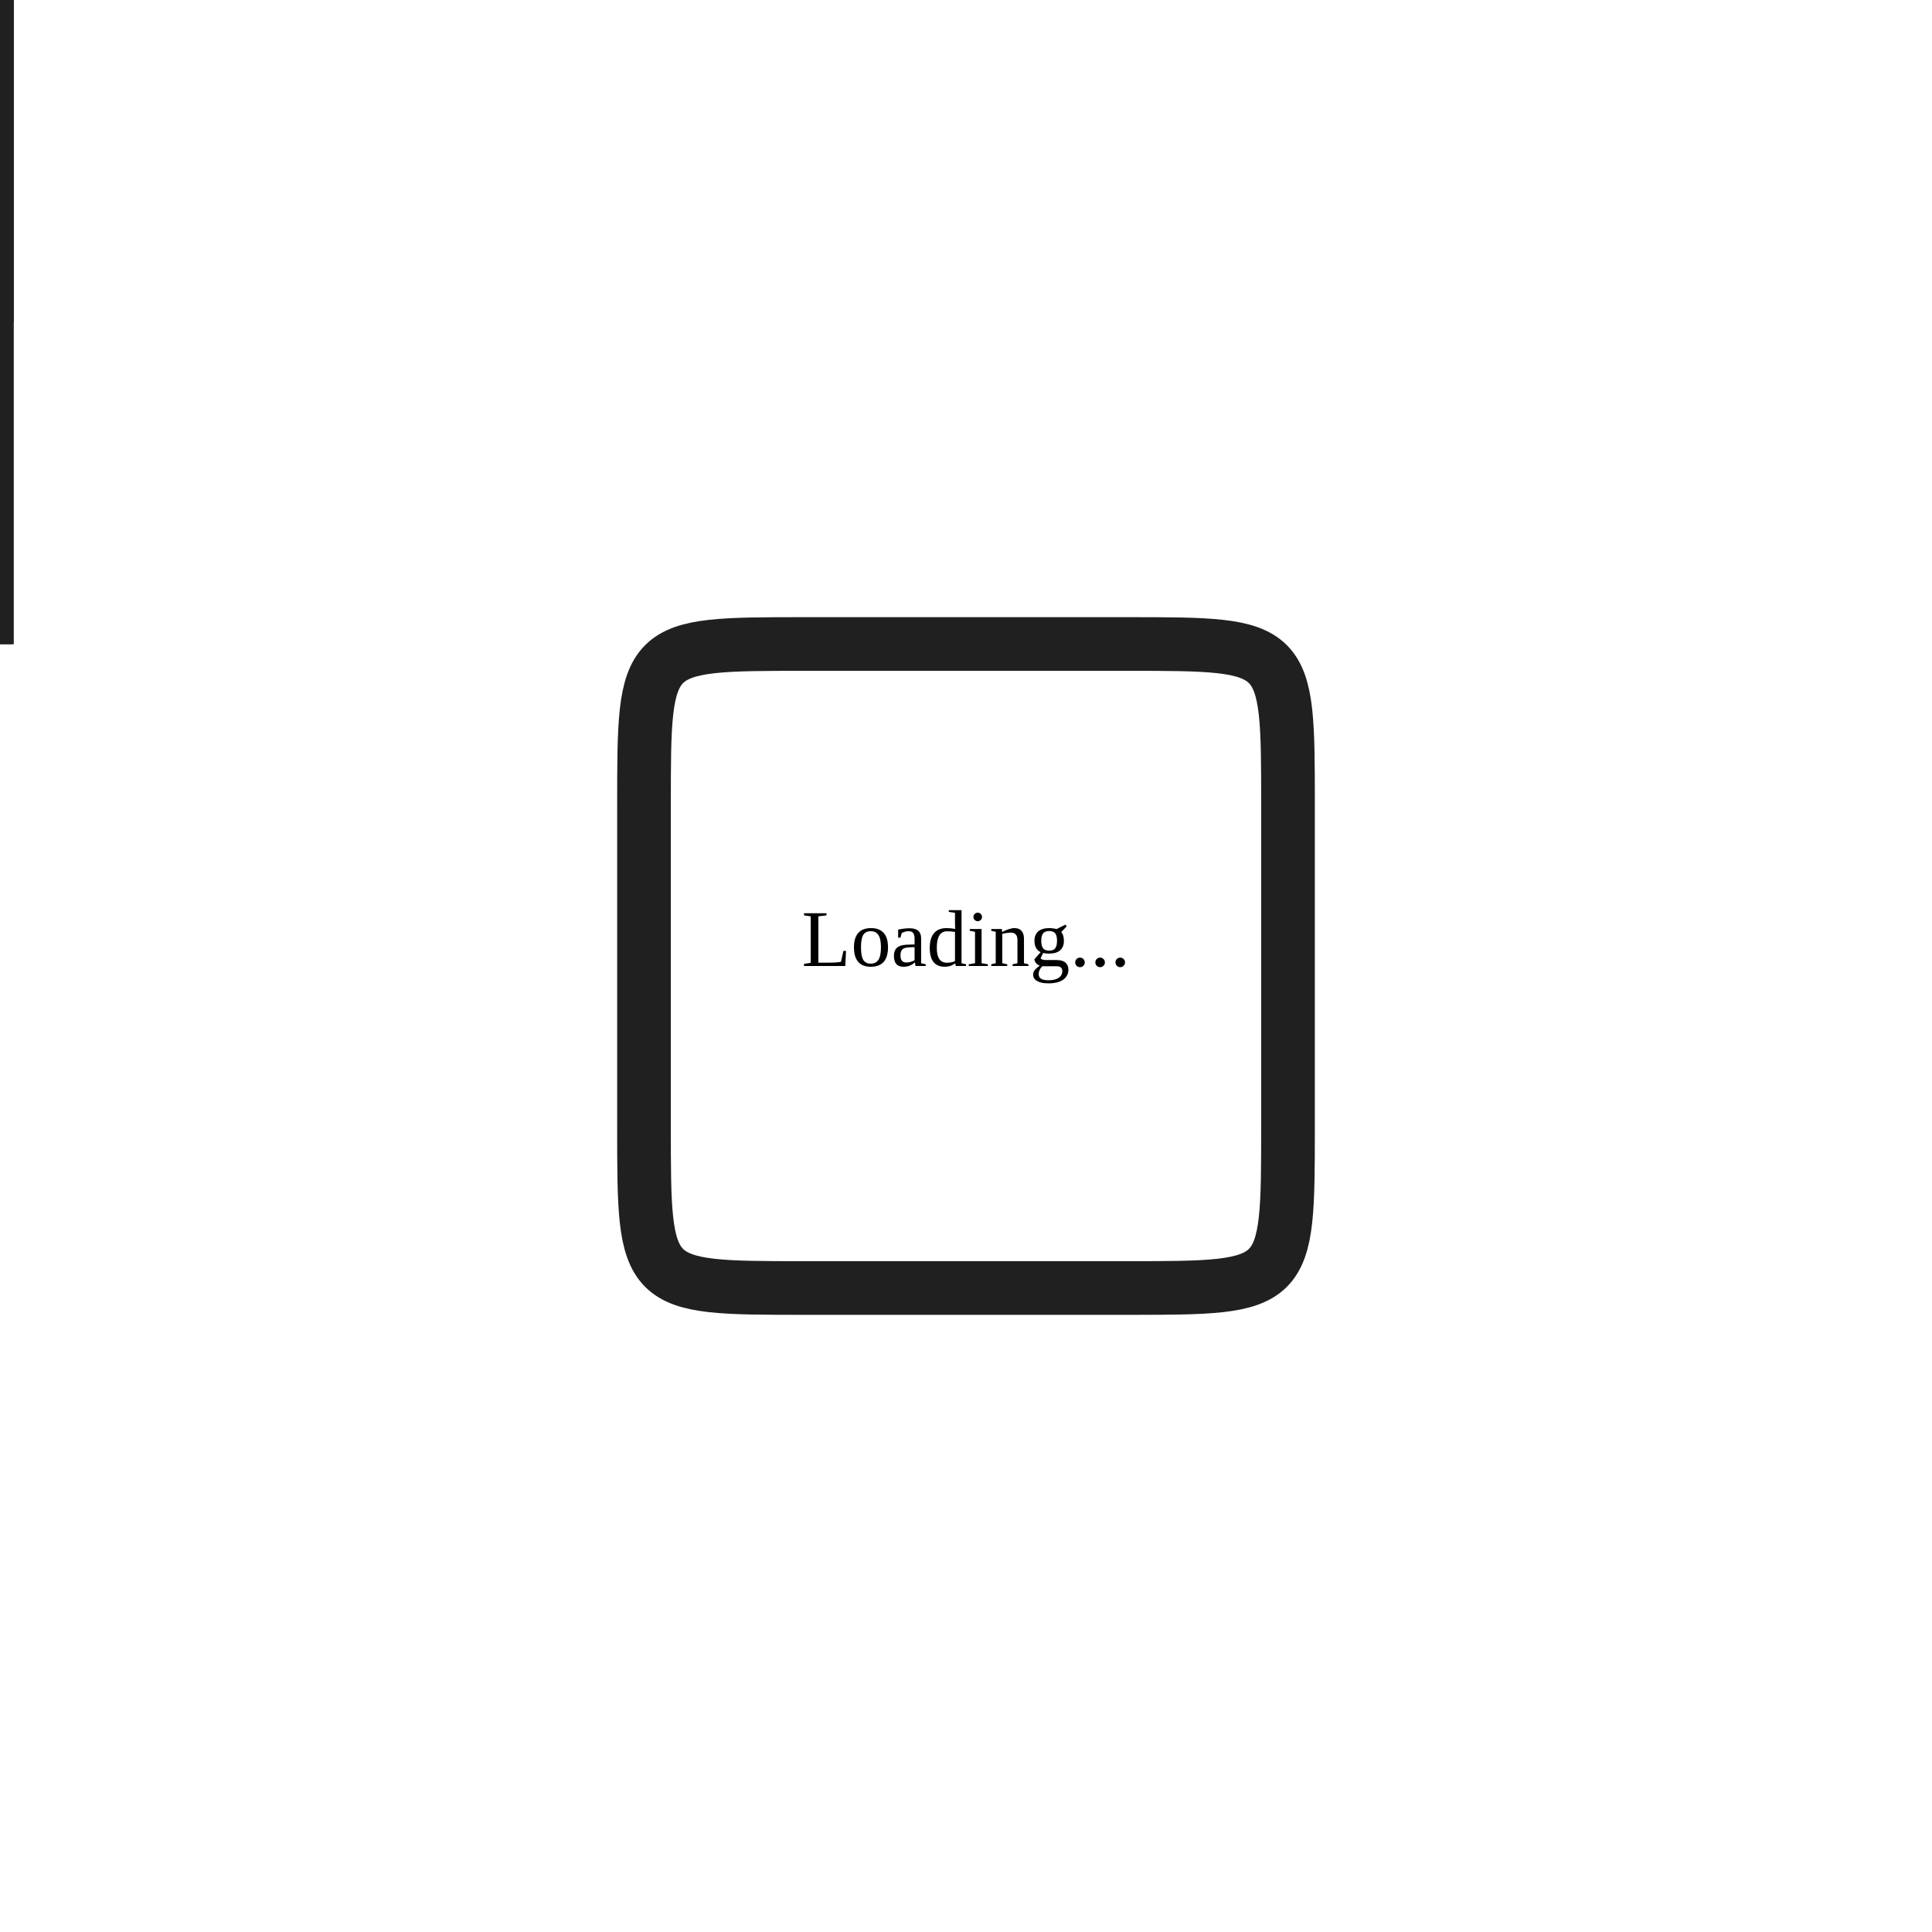
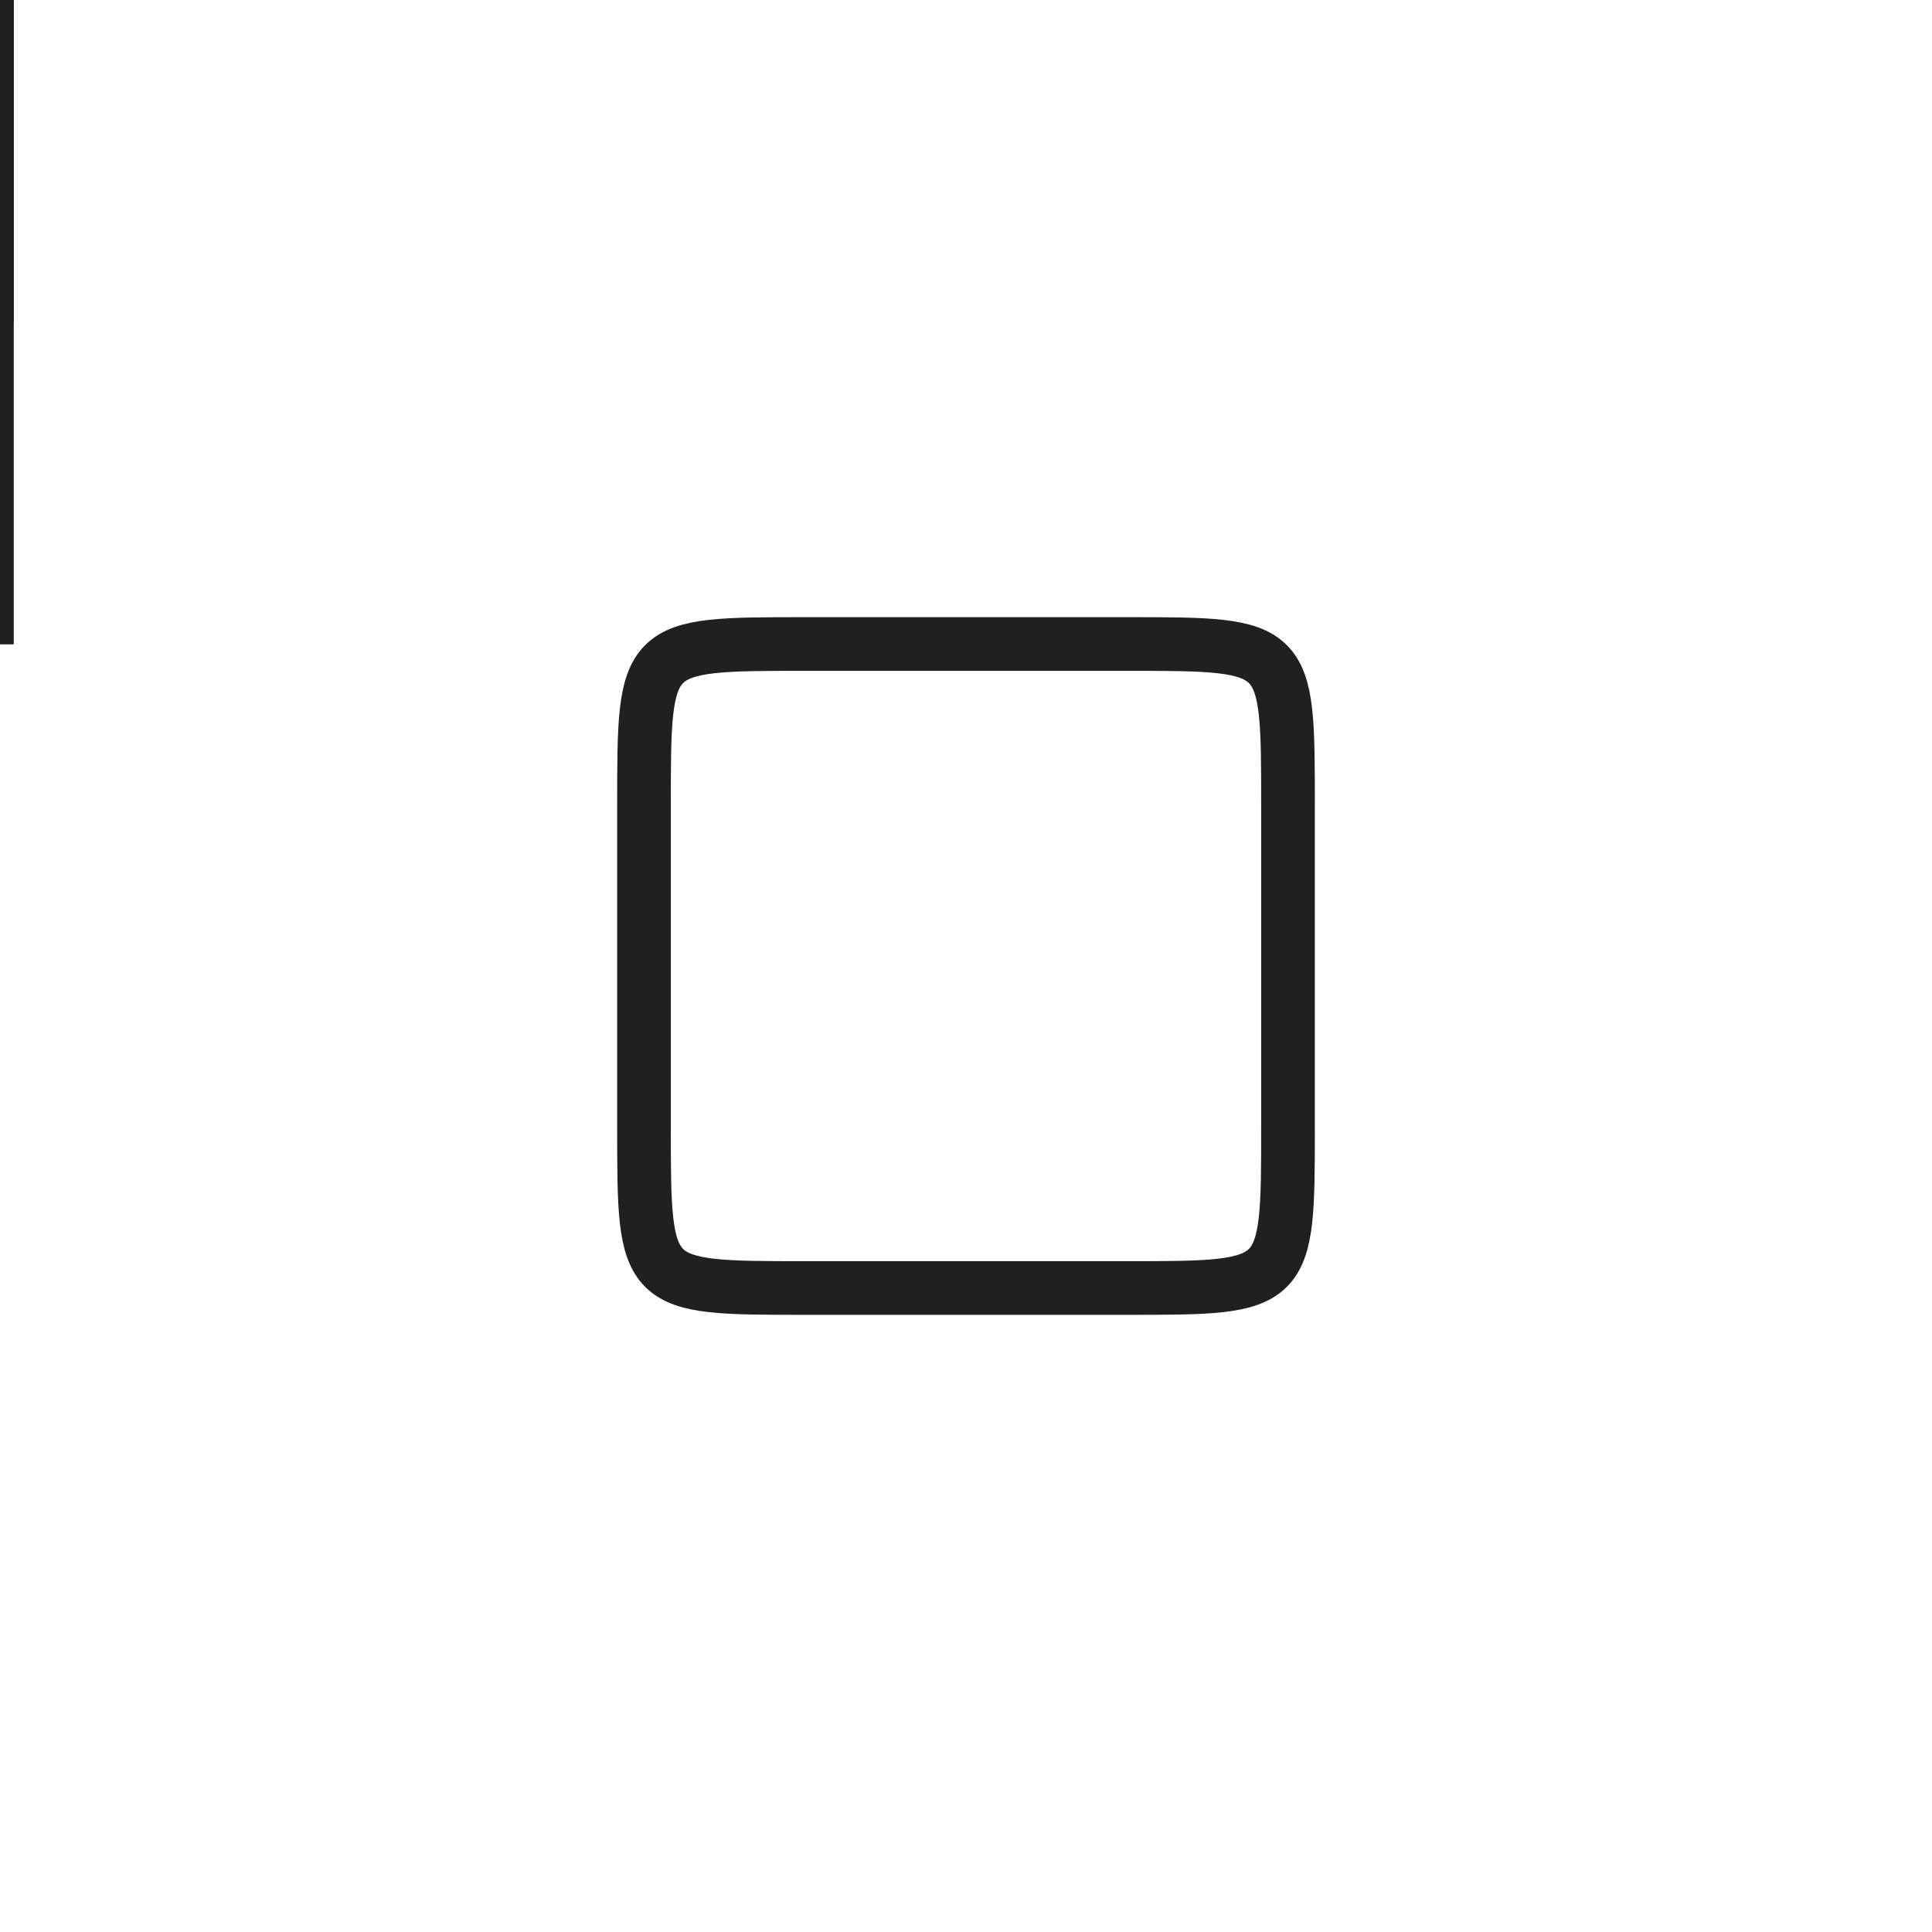
<svg xmlns="http://www.w3.org/2000/svg" xmlns:xlink="http://www.w3.org/1999/xlink" width="360" height="360" viewBox="0 0 360 360" version="1.1">
  <defs>
    <path id="core-path-1" d="M120 160 L120 150 C120 120, 120 120, 150 120 H210 C240 120, 240 120, 240 150 V210 C240 240, 240 240, 210 240 H150 C120 240, 120 240, 120 210 L120 160" />
    <path id="core-path-2" d="M120 200 L120 150 C120 120, 120 120, 150 120 H210 C240 120, 240 120, 240 150 V210 C240 240, 240 240, 210 240 H150 C120 240, 120 240, 120 210 L120 200" />
    <path id="core-path-3" d="M200 120 H210 C240 120, 240 120, 240 150 V210 C240 240, 240 240, 210 240 H150 C120 240, 120 240, 120 210 L120 200 C120 120, 120 120, 150 120 L200 120" />
    <path id="core-path-4" d="M160 120 H210 C240 120, 240 120, 240 150 V210 C240 240, 240 240, 210 240 H150 C120 240, 120 240, 120 210 L120 200 C120 120, 120 120, 150 120 L160 120" />
    <path id="core-path-5" d="M240 160 V210 C240 240, 240 240, 210 240 H150 C120 240, 120 240, 120 210 L120 200 C120 120, 120 120, 150 120 H210 C240 120, 240 120, 240 150 L240 160" />
    <path id="core-path-6" d="M240 200 V210 C240 240, 240 240, 210 240 H150 C120 240, 120 240, 120 210 L120 200 C120 120, 120 120, 150 120 H210 C240 120, 240 120, 240 150 L240 200" />
    <path id="core-path-7" d="M200 240 H150 C120 240, 120 240, 120 210 L120 200 C120 120, 120 120, 150 120 H210 C240 120, 240 120, 240 150 V210 C240 240, 240 240, 210 240 L200 240" />
    <path id="core-path-8" d="M160 240 H150 C120 240, 120 240, 120 210 L120 200 C120 120, 120 120, 150 120 H210 C240 120, 240 120, 240 150 V210 C240 240, 240 240, 210 240 L160 240" />
  </defs>
  <path id="core-path" d="M120 150 C120 120, 120 120, 150 120 H210 C240 120, 240 120, 240 150 V210 C240 240, 240 240, 210 240 H150 C120 240, 120 240, 120 210 L120 150" fill="transparent" stroke="#202020" stroke-width="10" />
  <g>
    <line x1="0" x2="0" y1="0" y2="120" stroke="#202020" stroke-width="5">
      <animateMotion dur="5s" from="5" repeatCount="indefinite" rotate="auto-reverse">
        <mpath xlink:href="#core-path-1" />
      </animateMotion>
    </line>
    <line x1="0" x2="0" y1="0" y2="60" stroke="#202020" stroke-width="5">
      <animateMotion dur="5s" repeatCount="indefinite" rotate="auto-reverse">
        <mpath xlink:href="#core-path-2" />
      </animateMotion>
    </line>
    <line x1="0" x2="0" y1="0" y2="120" stroke="#202020" stroke-width="5">
      <animateMotion dur="5s" repeatCount="indefinite" rotate="auto-reverse">
        <mpath xlink:href="#core-path-3" />
      </animateMotion>
    </line>
    <line x1="0" x2="0" y1="0" y2="60" stroke="#202020" stroke-width="5">
      <animateMotion dur="5s" repeatCount="indefinite" rotate="auto-reverse">
        <mpath xlink:href="#core-path-4" />
      </animateMotion>
    </line>
    <line x1="0" x2="0" y1="0" y2="60" stroke="#202020" stroke-width="5">
      <animateMotion dur="5s" repeatCount="indefinite" rotate="auto-reverse">
        <mpath xlink:href="#core-path-5" />
      </animateMotion>
    </line>
    <line x1="0" x2="0" y1="0" y2="120" stroke="#202020" stroke-width="5">
      <animateMotion dur="5s" repeatCount="indefinite" rotate="auto-reverse">
        <mpath xlink:href="#core-path-6" />
      </animateMotion>
    </line>
    <line x1="0" x2="0" y1="0" y2="60" stroke="#202020" stroke-width="5">
      <animateMotion dur="5s" repeatCount="indefinite" rotate="auto-reverse">
        <mpath xlink:href="#core-path-7" />
      </animateMotion>
    </line>
    <line x1="0" x2="0" y1="0" y2="120" stroke="#202020" stroke-width="5">
      <animateMotion dur="5s" repeatCount="indefinite" rotate="auto-reverse">
        <mpath xlink:href="#core-path-8" />
      </animateMotion>
    </line>
  </g>
-   <text x="180" y="180" text-anchor="middle" alignment-baseline="middle" font-family="Exo 2" font-size="15">
- 		Loading...
- 	</text>
</svg>
